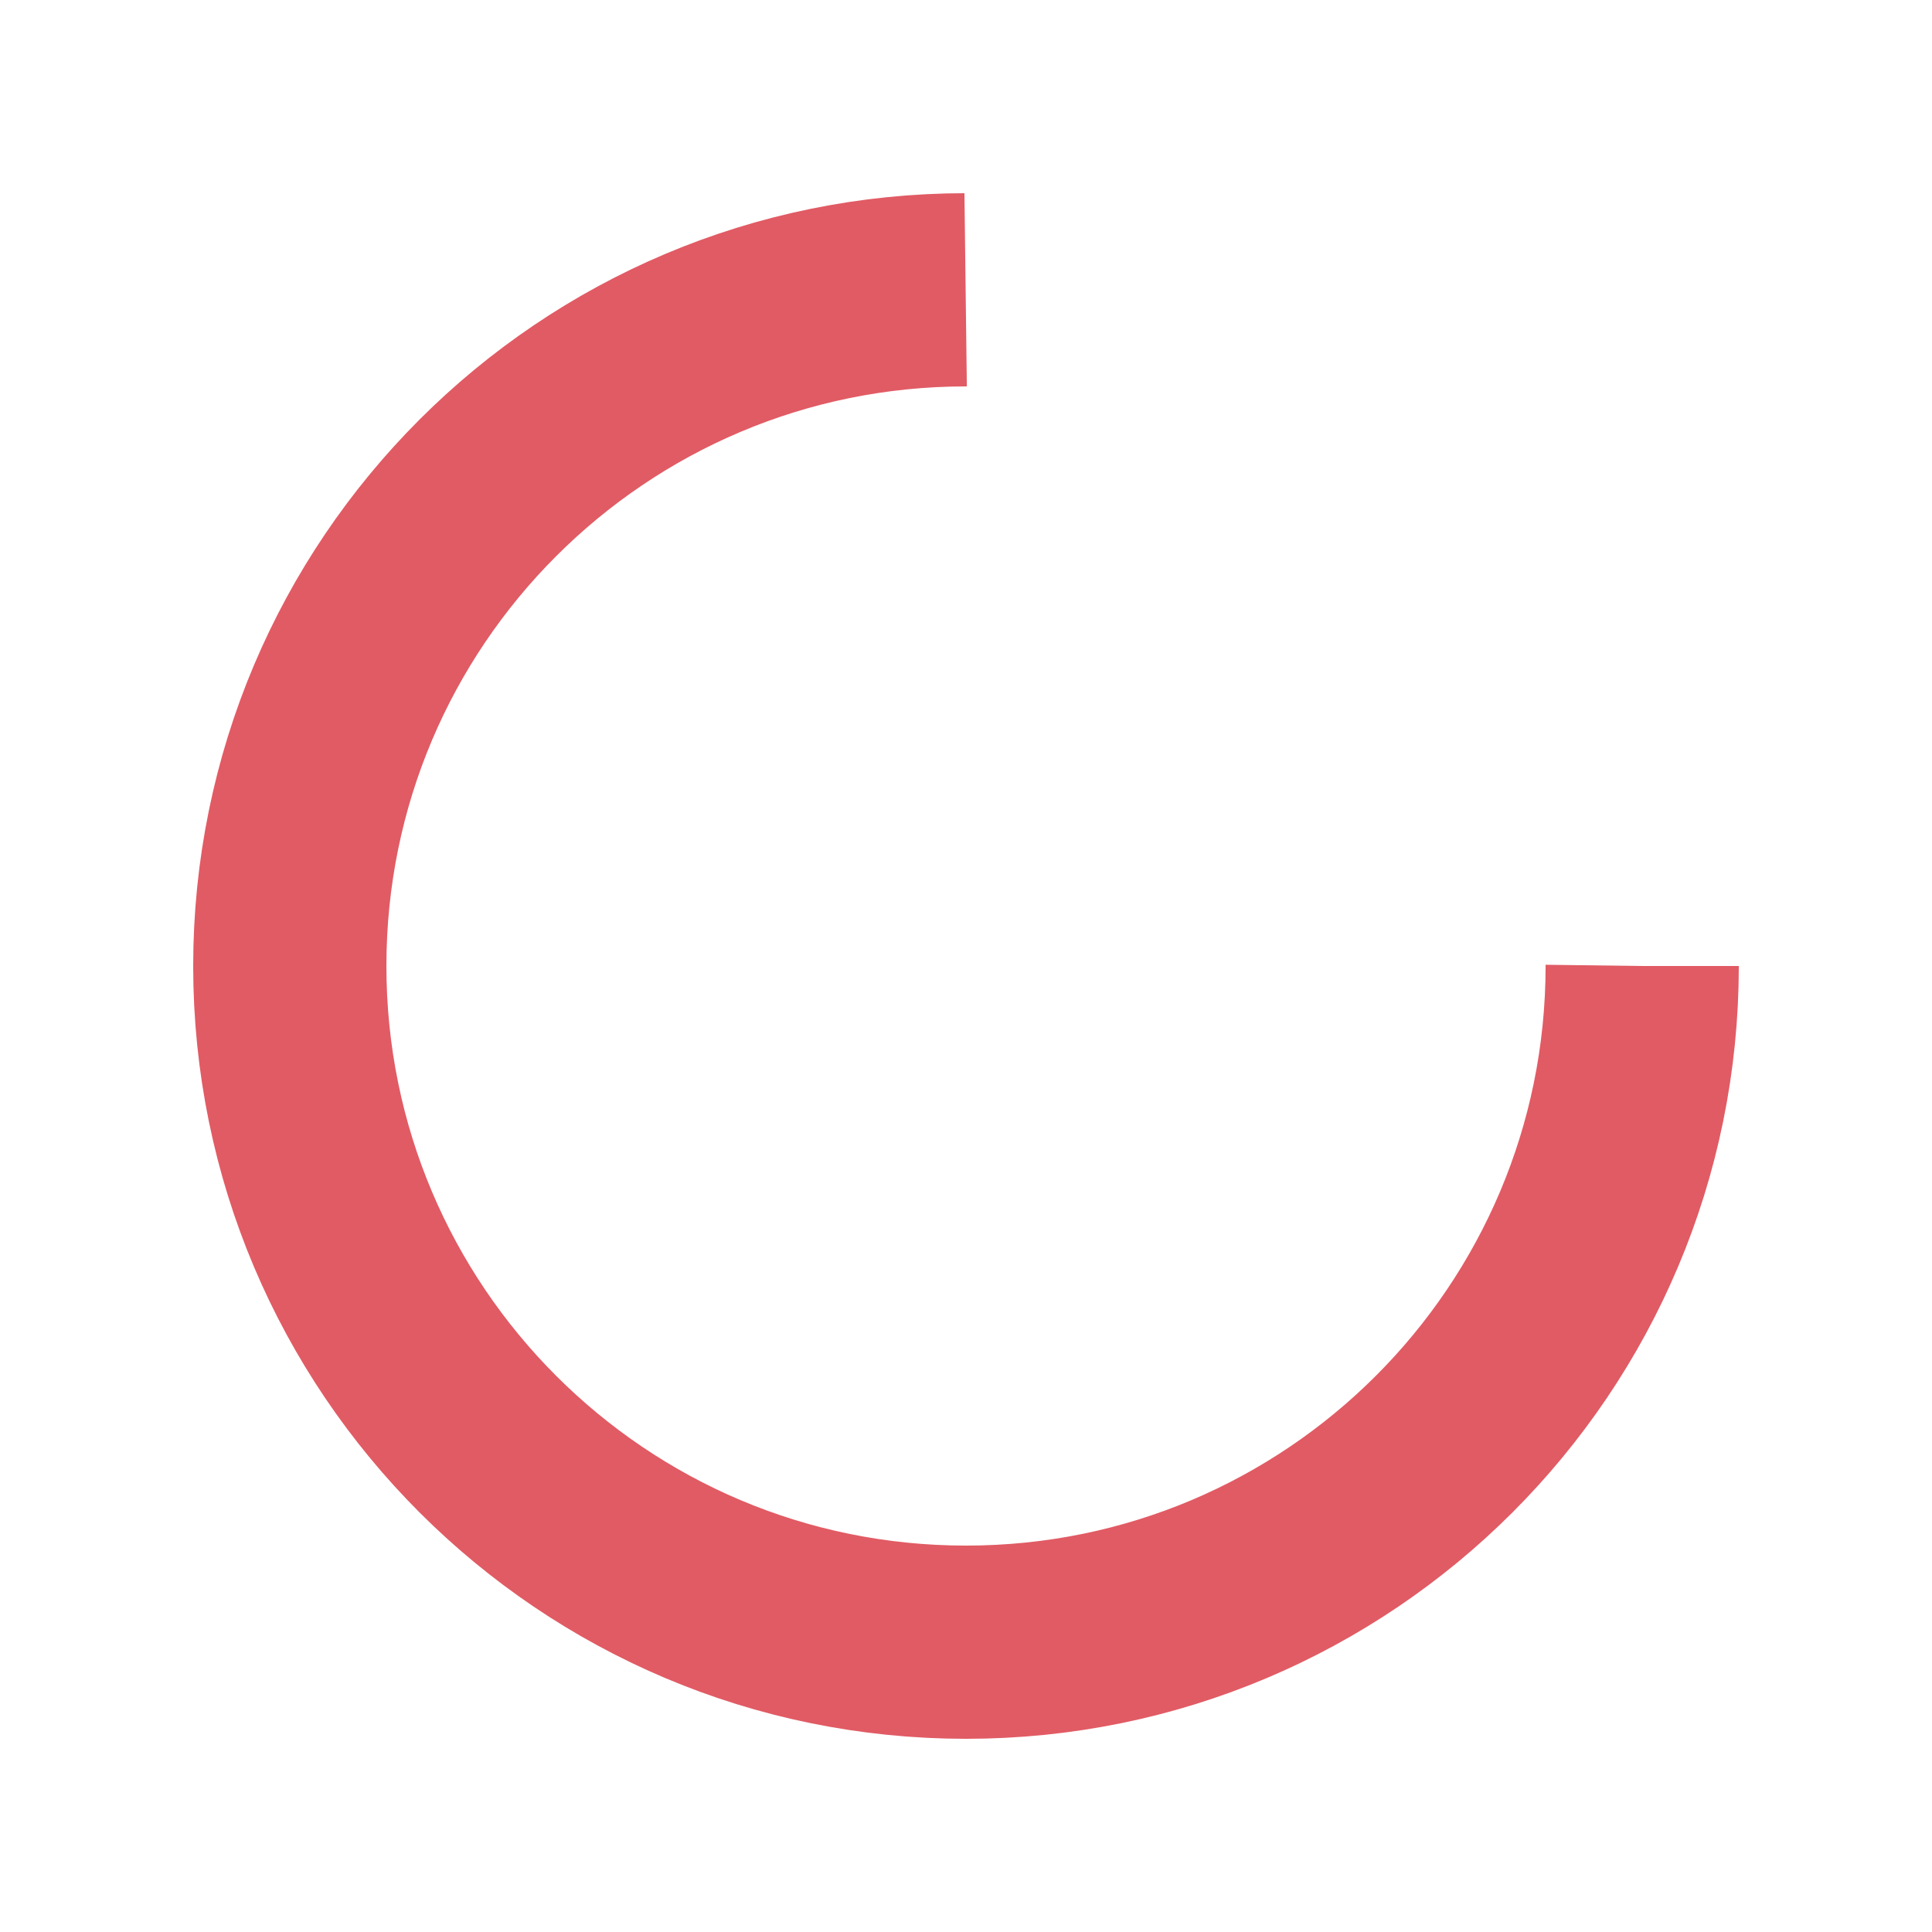
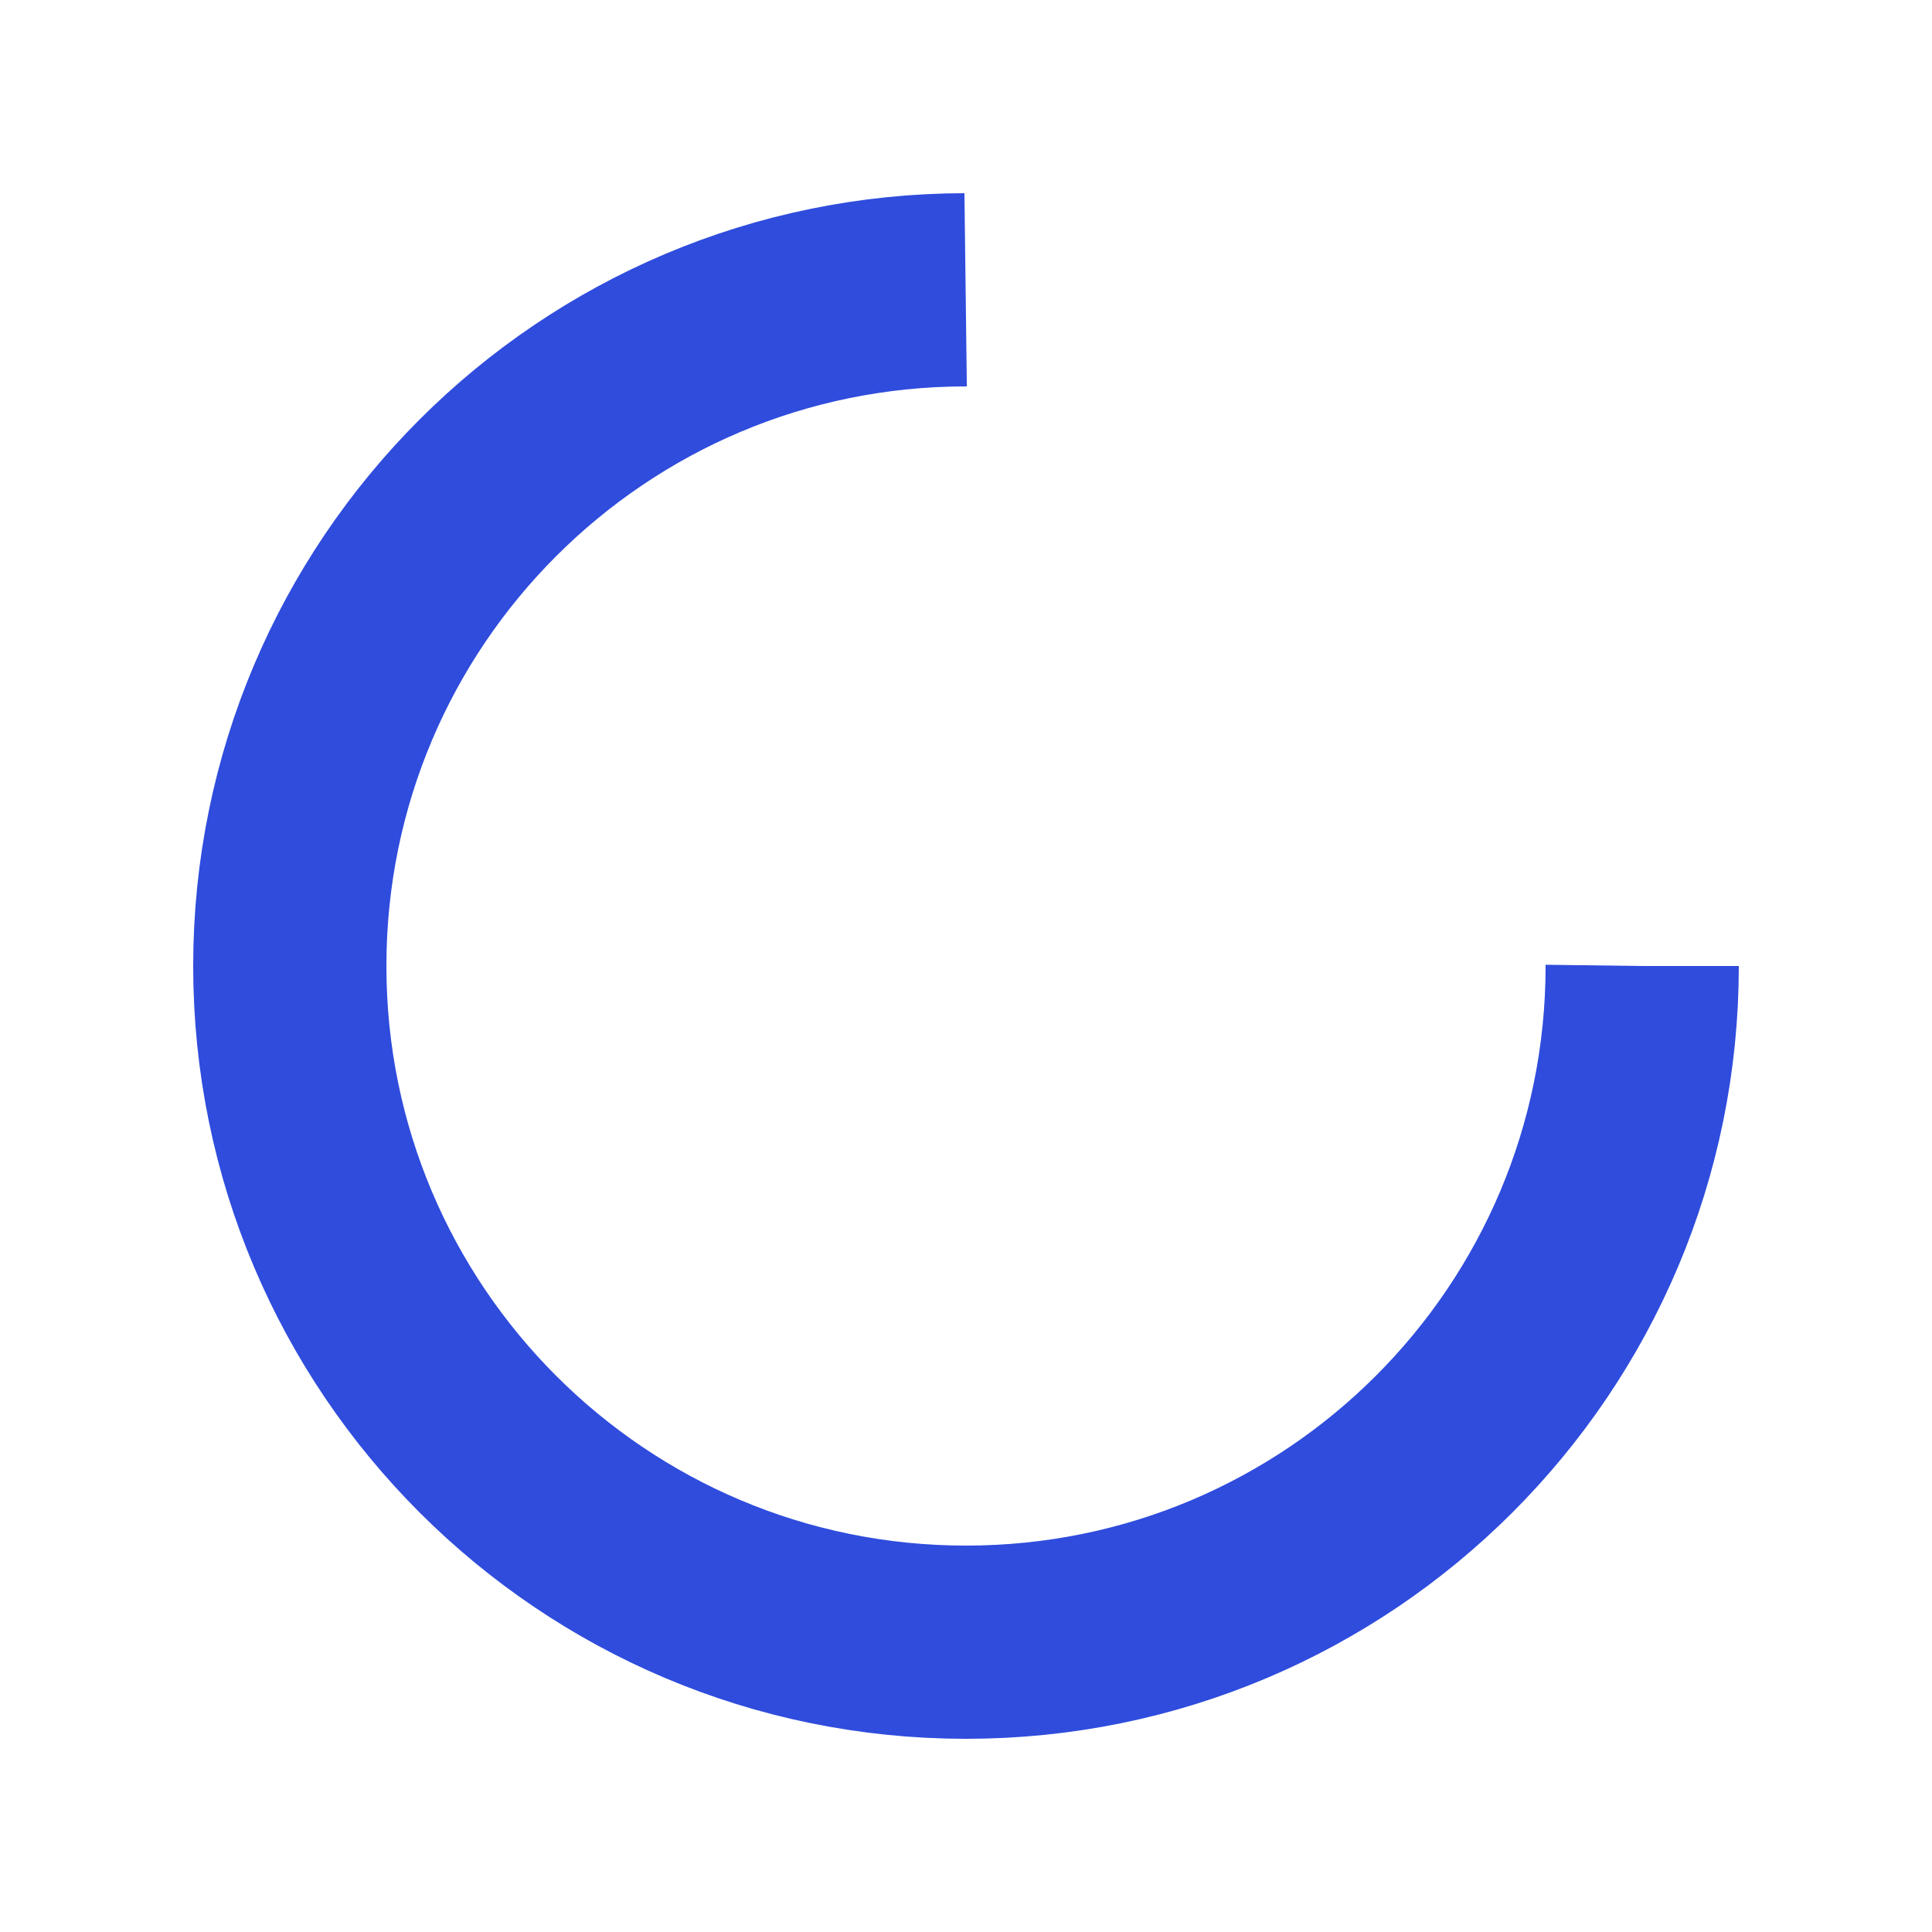
<svg xmlns="http://www.w3.org/2000/svg" style="margin: auto; background: none; display: block; shape-rendering: auto;" width="240px" height="240px" viewBox="0 0 100 100" preserveAspectRatio="xMidYMid">
-   <circle cx="50" cy="50" fill="none" stroke="#e15b64" stroke-width="10" r="35" stroke-dasharray="164.934 56.978">
+   <circle cx="50" cy="50" fill="none" stroke="#2f4cdd" stroke-width="10" r="35" stroke-dasharray="164.934 56.978">
    <animateTransform attributeName="transform" type="rotate" repeatCount="indefinite" dur="1s" values="0 50 50;360 50 50" keyTimes="0;1" />
  </circle>
</svg>
